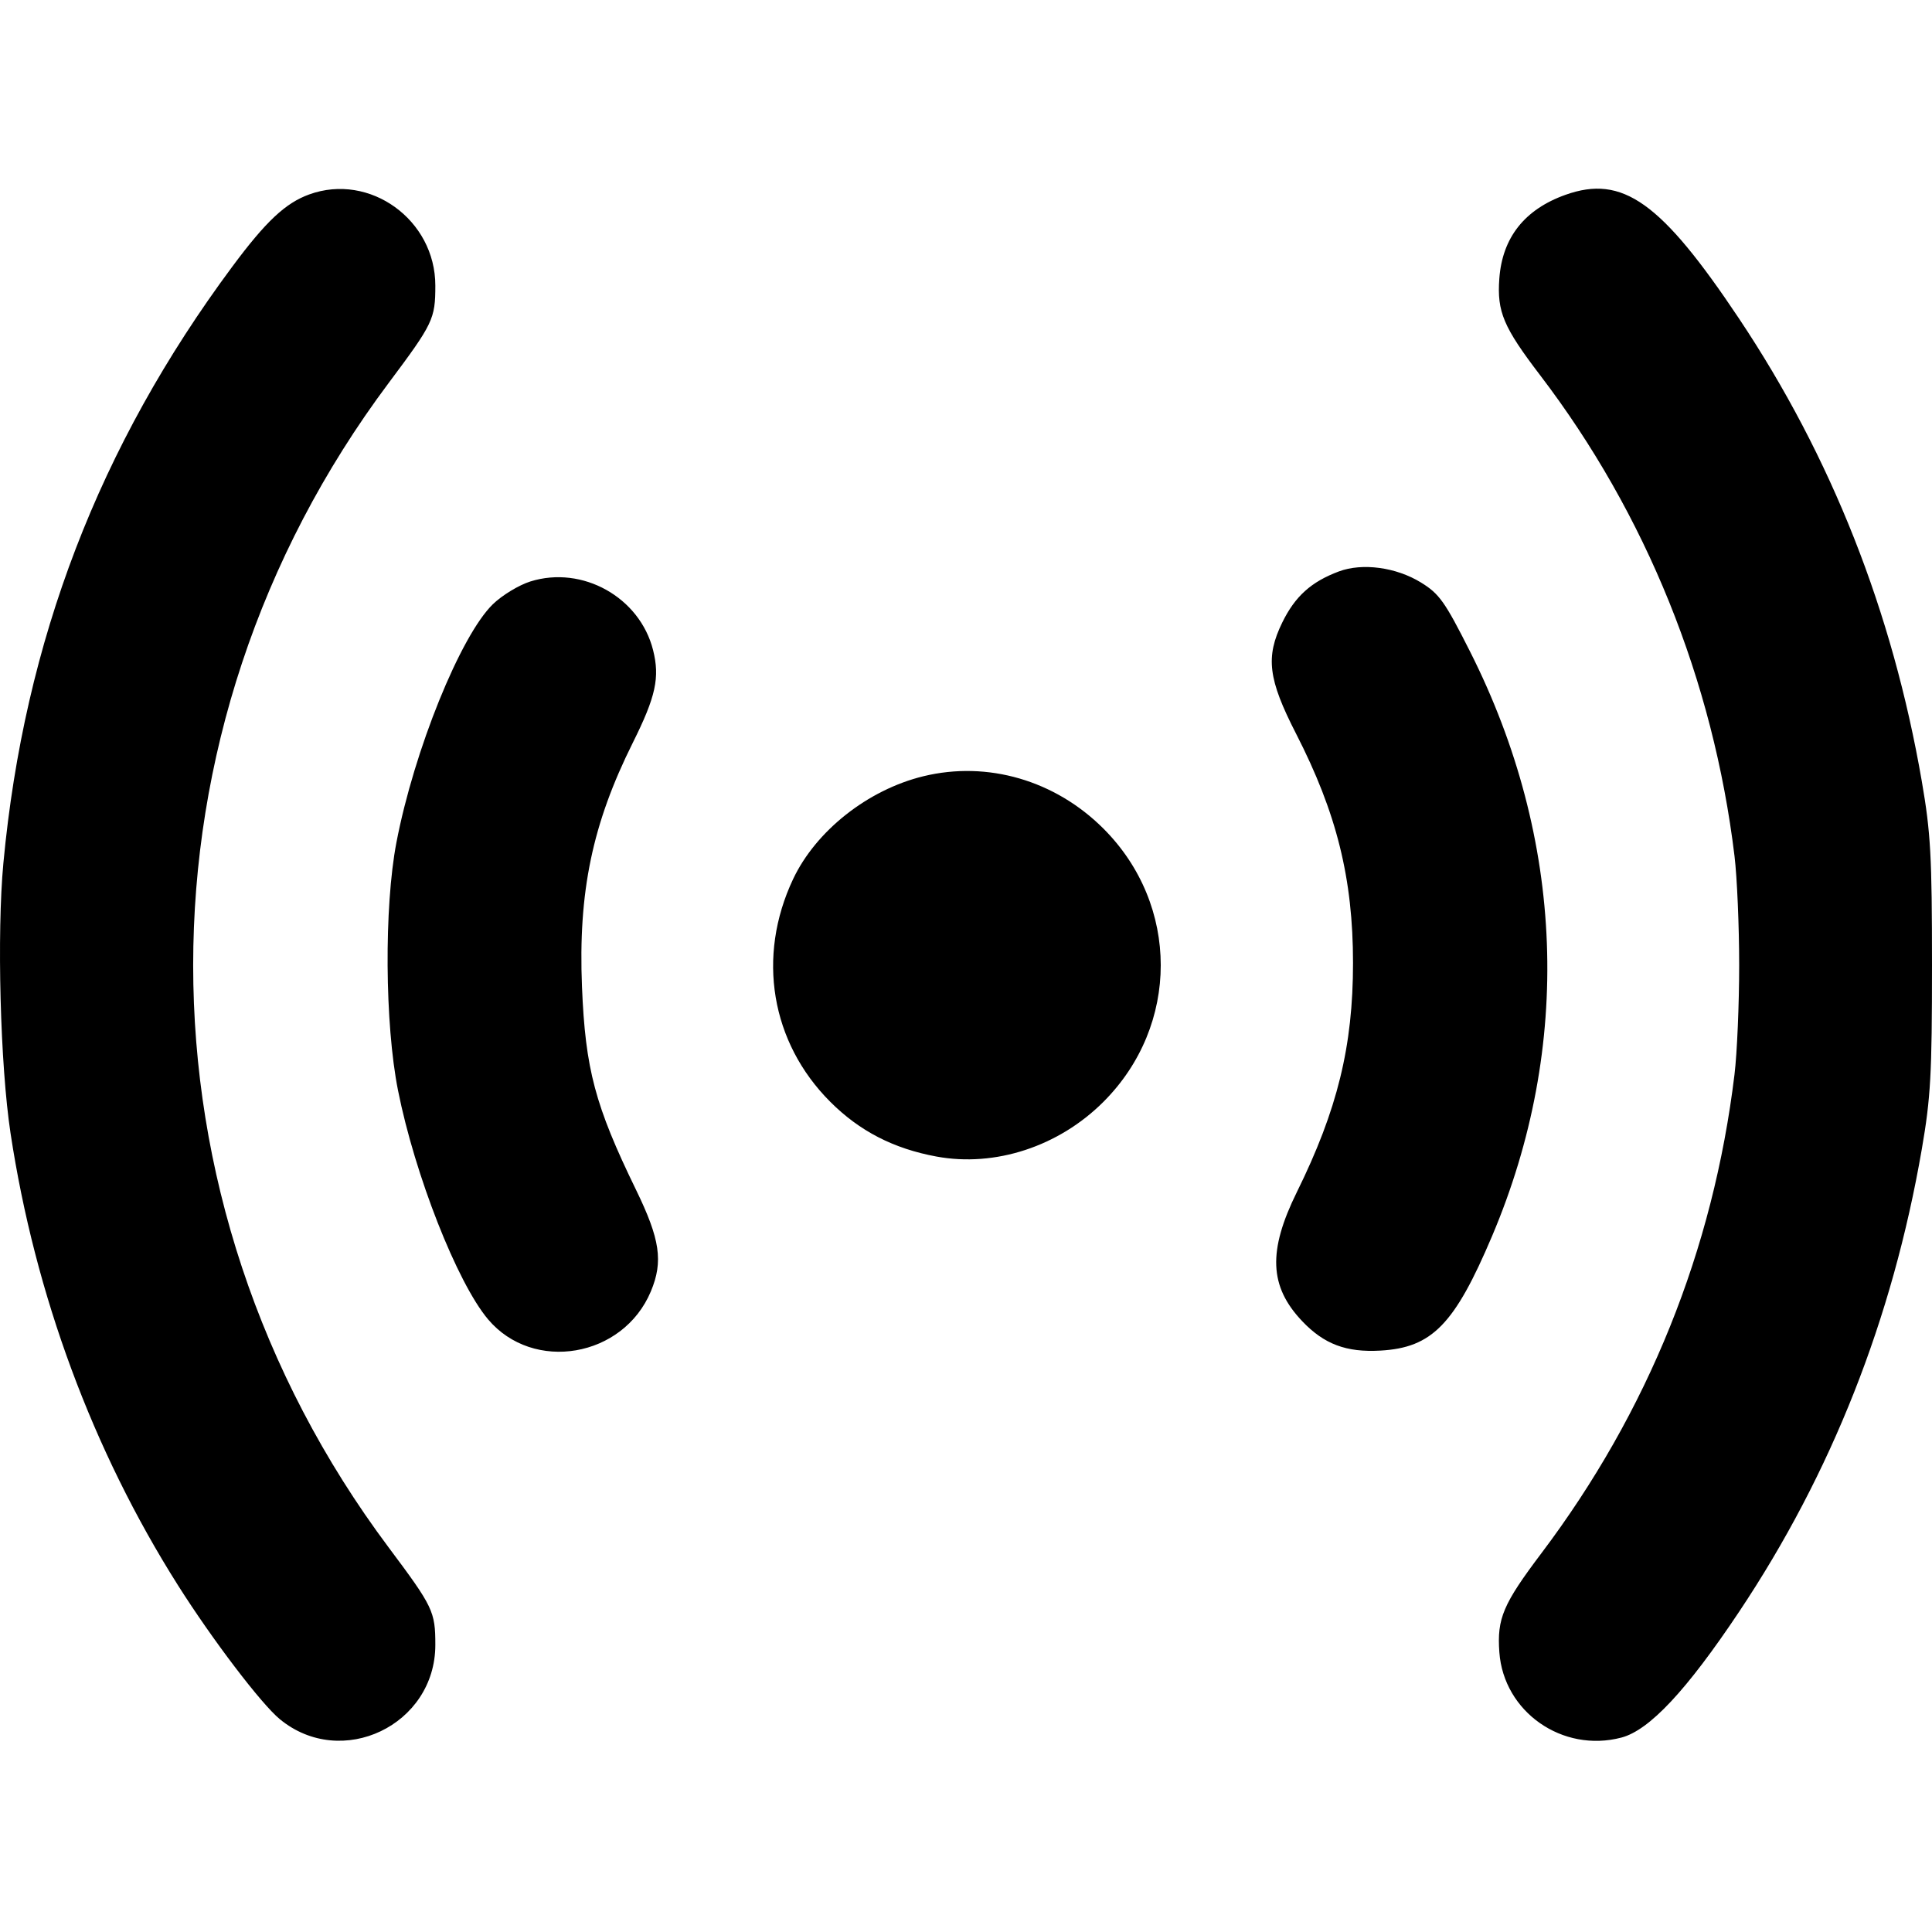
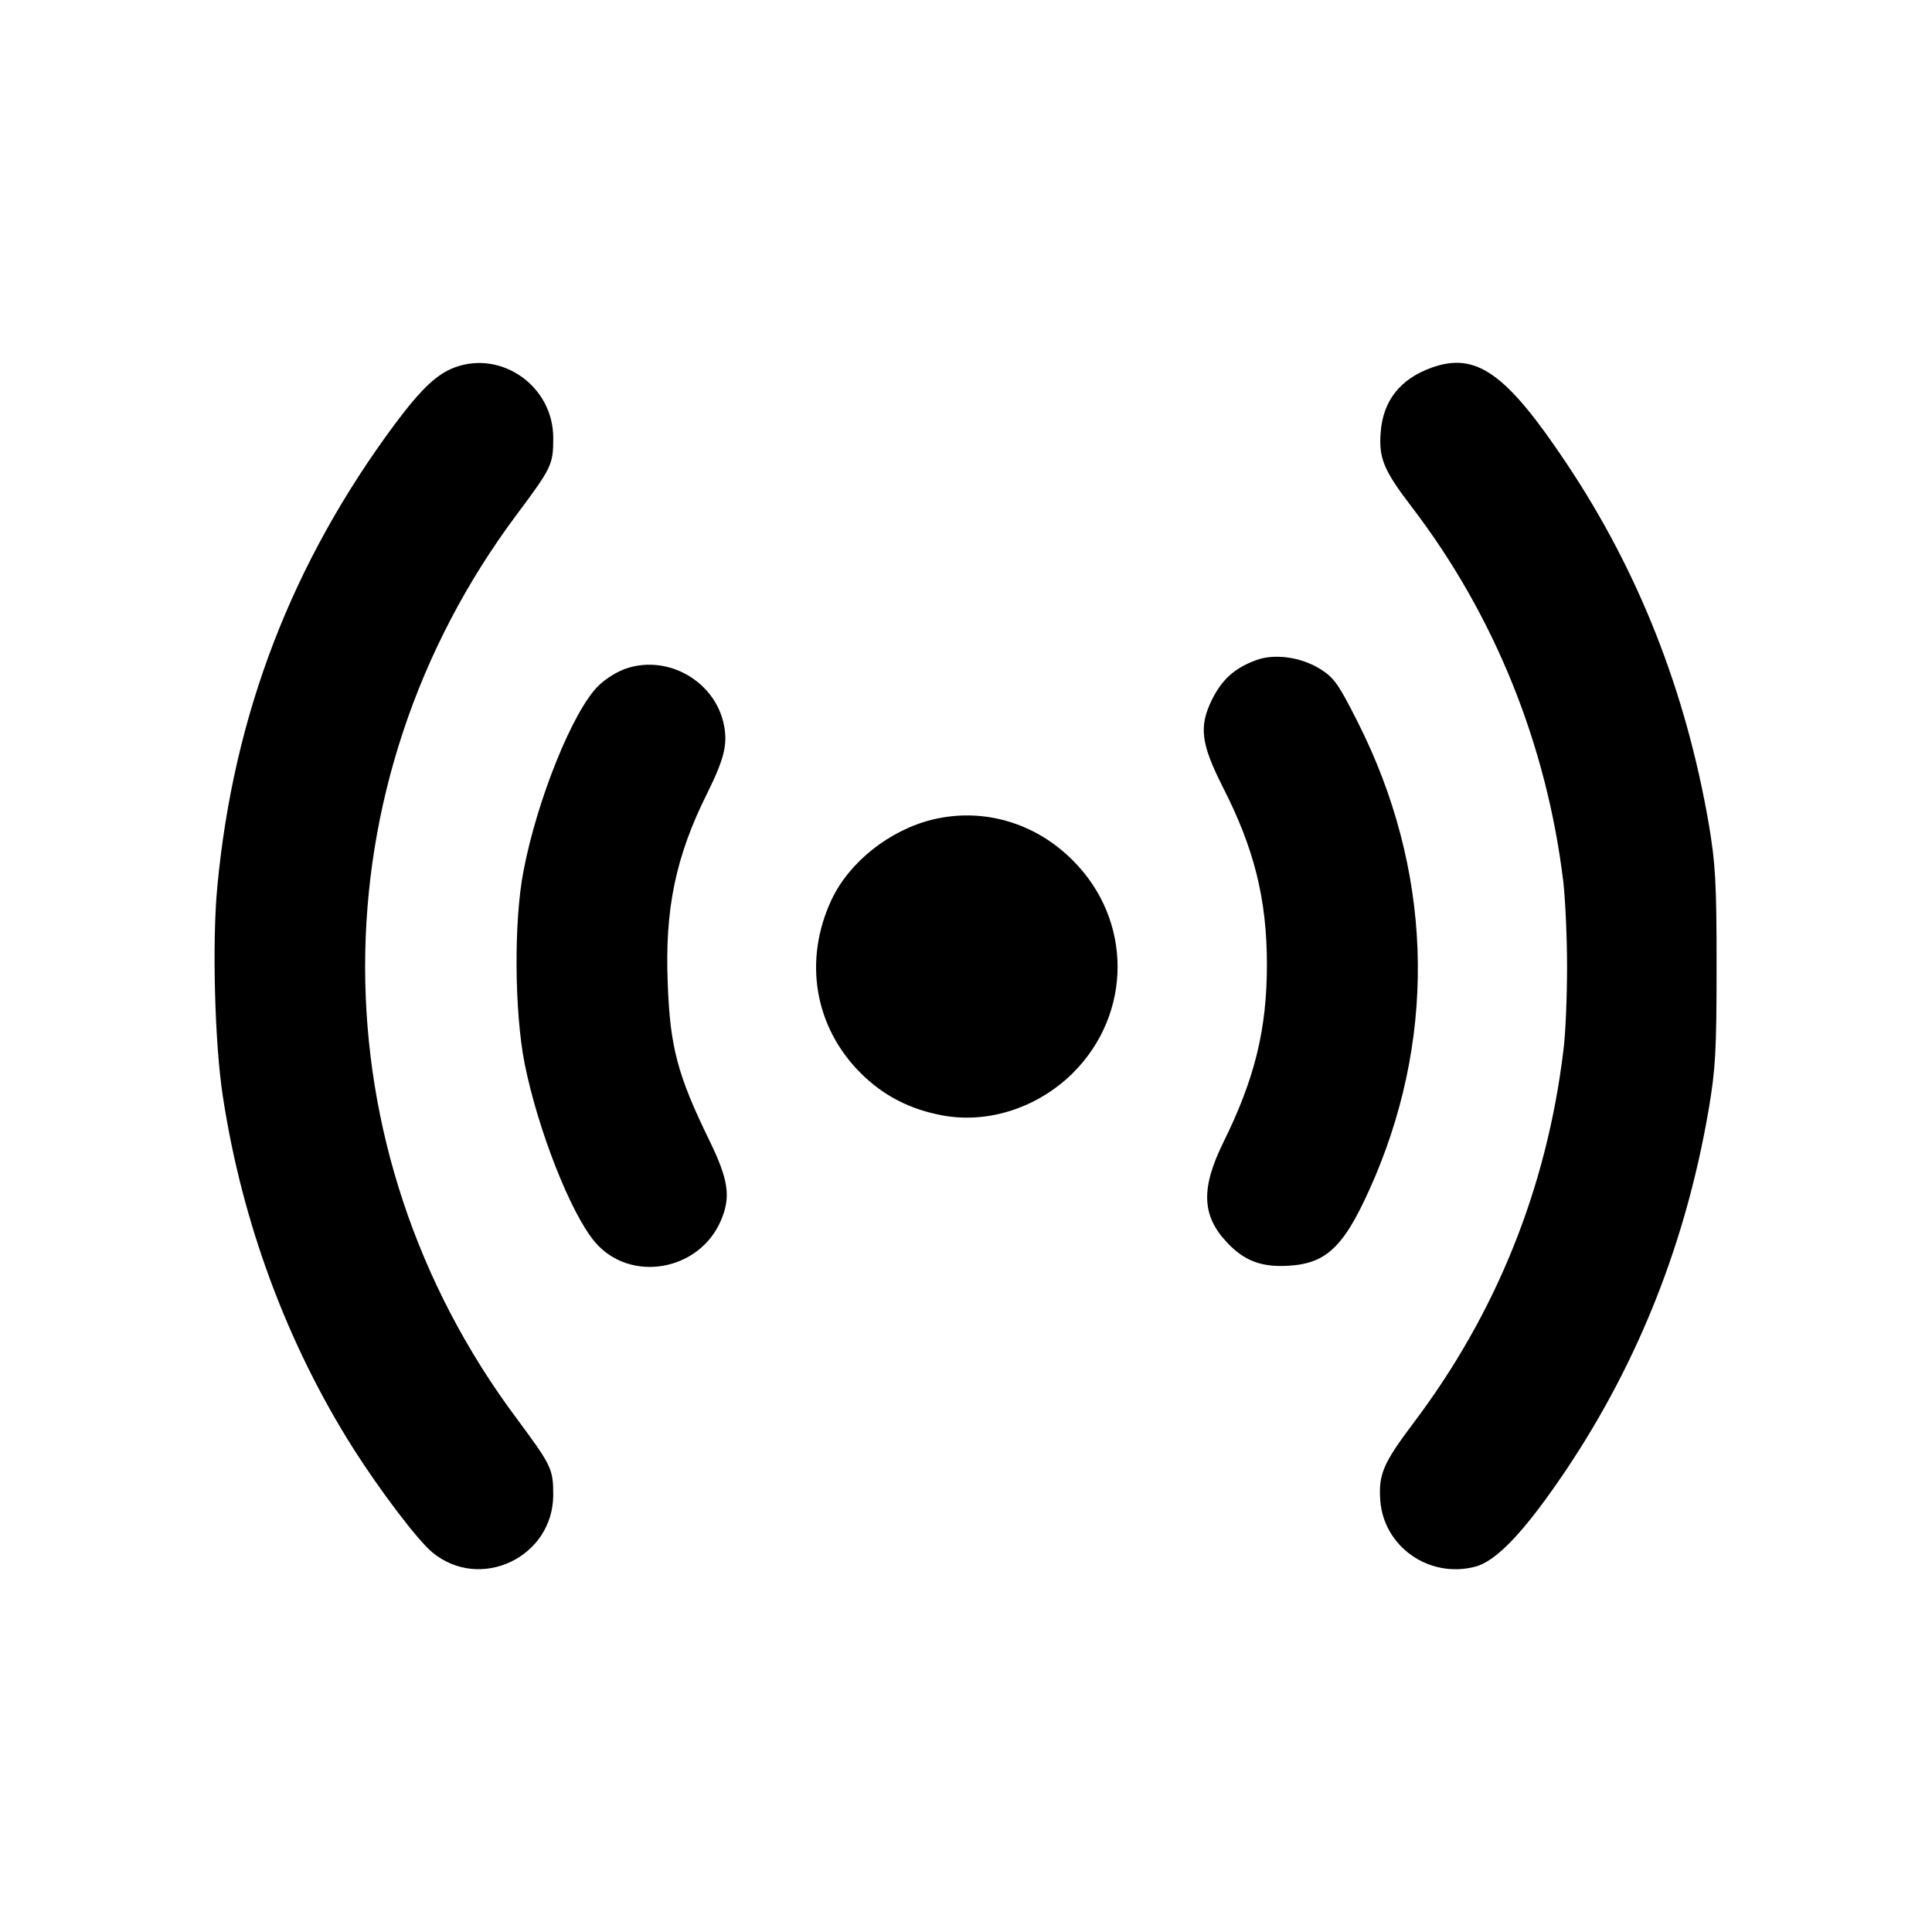
- <svg xmlns="http://www.w3.org/2000/svg" width="512" height="512" viewBox="0 0 512 512" fill="none">
-   <path d="M81.945 51.526C75.646 53.81 70.466 58.668 61.587 70.624C26.256 118.189 6.436 169.812 0.901 228.682C-0.861 247.42 0.062 282.318 2.796 300.34C9.293 343.151 24.583 384.427 47.174 420.132C56.28 434.524 69.212 451.527 74.146 455.593C90.504 469.078 115.367 457.206 115.367 435.91C115.367 427.059 114.788 425.85 102.987 410.076C33.927 317.768 33.927 193.82 102.987 101.512C114.788 85.738 115.367 84.529 115.367 75.678C115.367 58.246 98.007 45.701 81.945 51.526ZM414.86 51.633C404.027 55.498 398.12 62.986 397.335 73.845C396.701 82.618 398.411 86.668 408.145 99.428C436.23 136.245 454.024 180.262 459.664 226.868C460.344 232.478 460.9 245.495 460.9 255.794C460.9 266.092 460.344 279.11 459.664 284.72C454.024 331.327 436.747 374.155 408.459 411.66C398.322 425.101 396.697 428.93 397.343 437.858C398.487 453.68 414.069 464.579 429.683 460.477C437.1 458.529 446.941 448.013 460.862 427.162C485.364 390.465 501.516 349.576 509.296 304.554C511.654 290.906 512 284.666 512 255.794C512 226.922 511.654 220.682 509.296 207.034C501.516 162.011 485.364 121.123 460.862 84.426C440.228 53.519 430 46.228 414.86 51.633V51.633ZM354.814 151.438C347.493 154.171 343.209 158.031 339.826 164.945C335.339 174.118 336.063 179.983 343.463 194.418C354.239 215.435 358.564 232.847 358.564 255.192C358.564 277.255 354.432 294.118 343.685 315.907C335.976 331.537 336.36 340.921 345.084 350.113C350.881 356.221 356.758 358.435 365.816 357.923C379.505 357.149 385.476 351.027 395.416 327.574C416.778 277.175 414.716 222.481 389.579 172.669C382.882 159.395 381.43 157.356 376.556 154.362C369.972 150.317 361.037 149.116 354.814 151.438V151.438ZM140.56 154.093C137.53 155.041 133.059 157.752 130.625 160.116C122.04 168.453 109.734 198.852 105.052 223.287C101.776 240.382 101.974 271.362 105.471 288.931C109.944 311.402 121.14 339.888 129.321 349.611C141.312 363.862 165.155 359.777 172.491 342.216C175.797 334.301 174.937 328.43 168.546 315.298C157.692 292.995 155.125 283.353 154.234 261.53C153.207 236.398 156.97 218.334 167.715 196.801C173.793 184.623 174.901 179.546 173.07 172.275C169.546 158.282 154.343 149.778 140.56 154.093V154.093ZM244.742 205.704C230.005 209.284 216.22 220.166 210.169 232.995C200.49 253.515 204.291 276.255 220.03 291.993C227.797 299.76 236.803 304.401 248.178 306.497C263.726 309.361 280.586 303.835 292.428 291.993C312.672 271.749 312.672 239.839 292.428 219.595C279.629 206.796 261.719 201.579 244.742 205.704Z" fill="black" />
+ <svg xmlns="http://www.w3.org/2000/svg" version="1.1" id="Layer_1" x="0px" y="0px" viewBox="0 0 513 513" style="enable-background:new 0 0 513 513;" xml:space="preserve">
+   <g>
+     <path d="M120.9,97.5c-4.9,1.8-8.9,5.6-15.9,14.9c-27.5,37-43,77.3-47.3,123.1c-1.4,14.6-0.7,41.8,1.5,55.8   c5.1,33.3,17,65.5,34.6,93.3c7.1,11.2,17.2,24.5,21,27.6c12.7,10.5,32.1,1.3,32.1-15.3c0-6.9-0.5-7.8-9.6-20.1   c-53.8-71.9-53.8-168.4,0-240.3c9.2-12.3,9.6-13.2,9.6-20.1C147,102.7,133.4,93,120.9,97.5z M380.2,97.6c-8.4,3-13,8.8-13.6,17.3   c-0.5,6.8,0.8,10,8.4,19.9c21.9,28.7,35.7,63,40.1,99.3c0.5,4.4,1,14.5,1,22.5c0,8-0.4,18.2-1,22.5c-4.4,36.3-17.8,69.7-39.9,98.9   c-7.9,10.5-9.2,13.5-8.7,20.4c0.9,12.3,13,20.8,25.2,17.6c5.8-1.5,13.4-9.7,24.3-25.9c19.1-28.6,31.7-60.4,37.7-95.5   c1.8-10.6,2.1-15.5,2.1-38s-0.3-27.3-2.1-38c-6.1-35.1-18.6-66.9-37.7-95.5C400,99.1,392,93.4,380.2,97.6L380.2,97.6z M333.5,175.3   c-5.7,2.1-9,5.1-11.7,10.5c-3.5,7.1-2.9,11.7,2.8,23c8.4,16.4,11.8,29.9,11.8,47.3c0,17.2-3.2,30.3-11.6,47.3   c-6,12.2-5.7,19.5,1.1,26.6c4.5,4.8,9.1,6.5,16.1,6.1c10.7-0.6,15.3-5.4,23.1-23.6c16.6-39.3,15-81.9-4.5-120.6   c-5.2-10.3-6.3-11.9-10.1-14.3C345.3,174.4,338.3,173.5,333.5,175.3L333.5,175.3z M166.6,177.4c-2.4,0.7-5.8,2.8-7.7,4.7   c-6.7,6.5-16.3,30.2-19.9,49.2c-2.6,13.3-2.4,37.4,0.3,51.1c3.5,17.5,12.2,39.7,18.6,47.3c9.3,11.1,27.9,7.9,33.6-5.8   c2.6-6.2,1.9-10.7-3.1-21c-8.5-17.4-10.5-24.9-11.1-41.9c-0.8-19.6,2.1-33.6,10.5-50.4c4.7-9.5,5.6-13.4,4.2-19.1   C189.2,180.6,177.3,174,166.6,177.4L166.6,177.4z M247.7,217.6c-11.5,2.8-22.2,11.3-26.9,21.3c-7.5,16-4.6,33.7,7.7,46   c6,6,13.1,9.7,21.9,11.3c12.1,2.2,25.2-2.1,34.5-11.3c15.8-15.8,15.8-40.6,0-56.4C274.9,218.4,261,214.4,247.7,217.6z" />
+   </g>
</svg>
